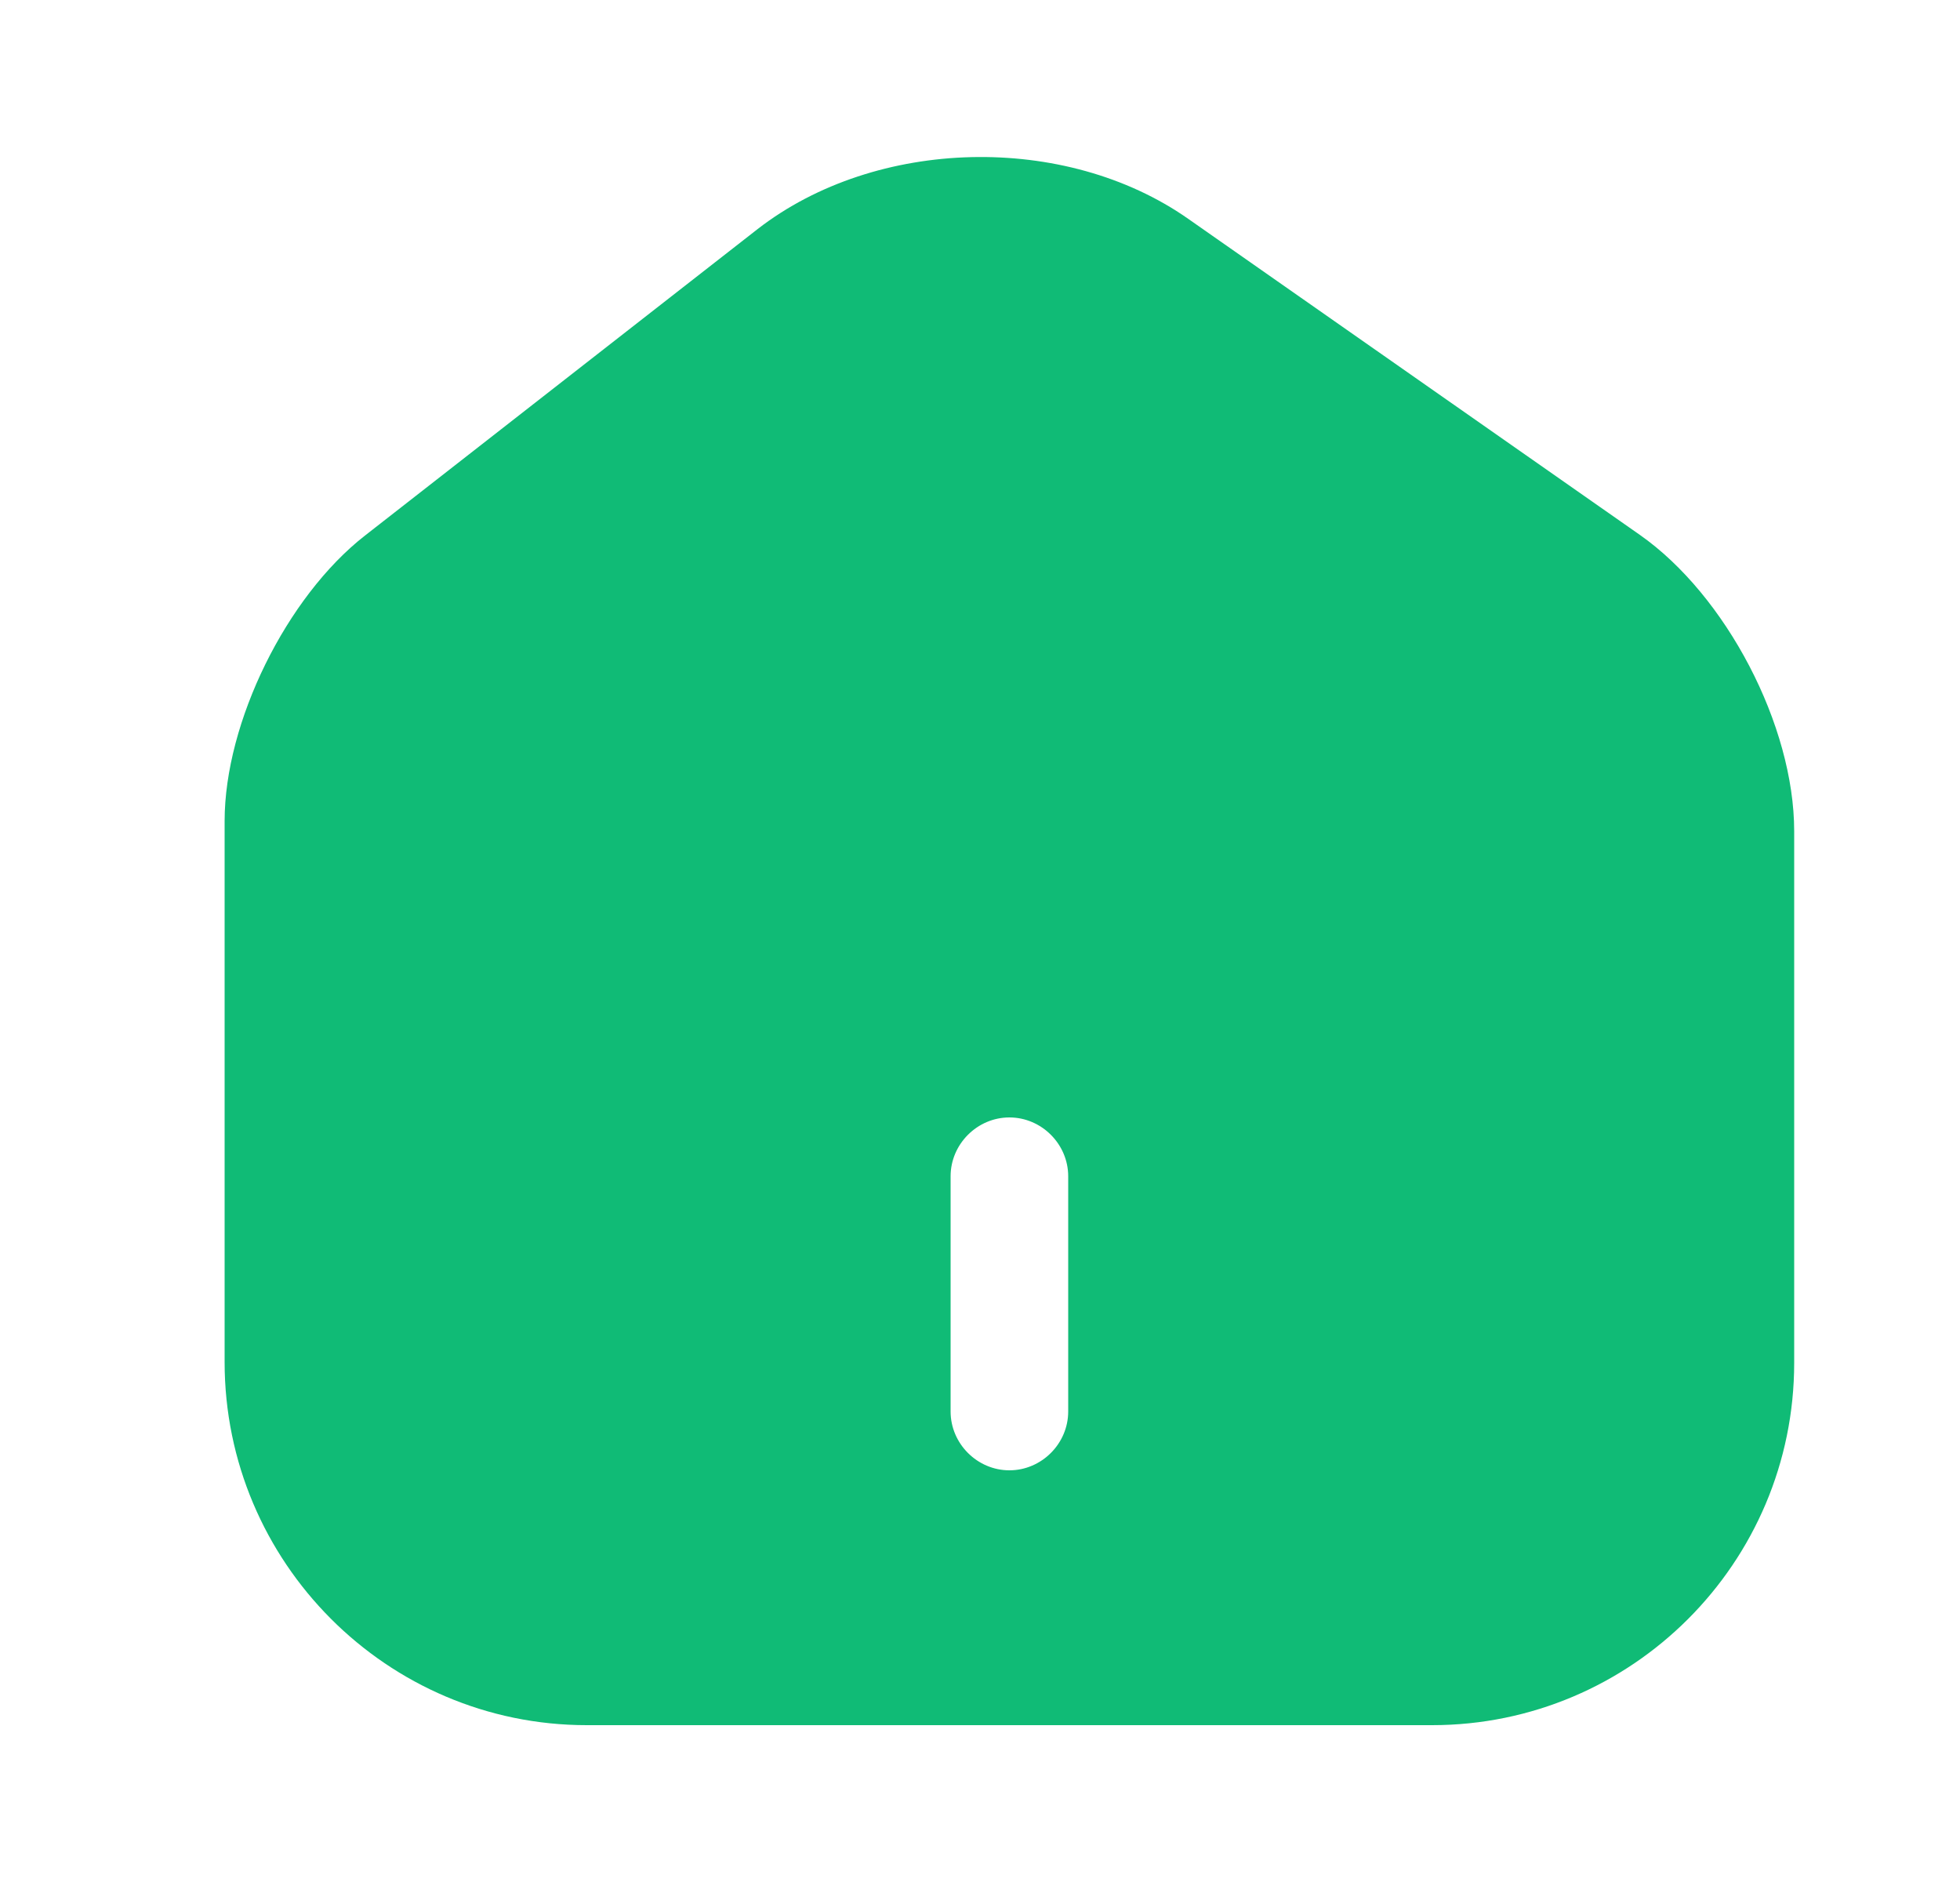
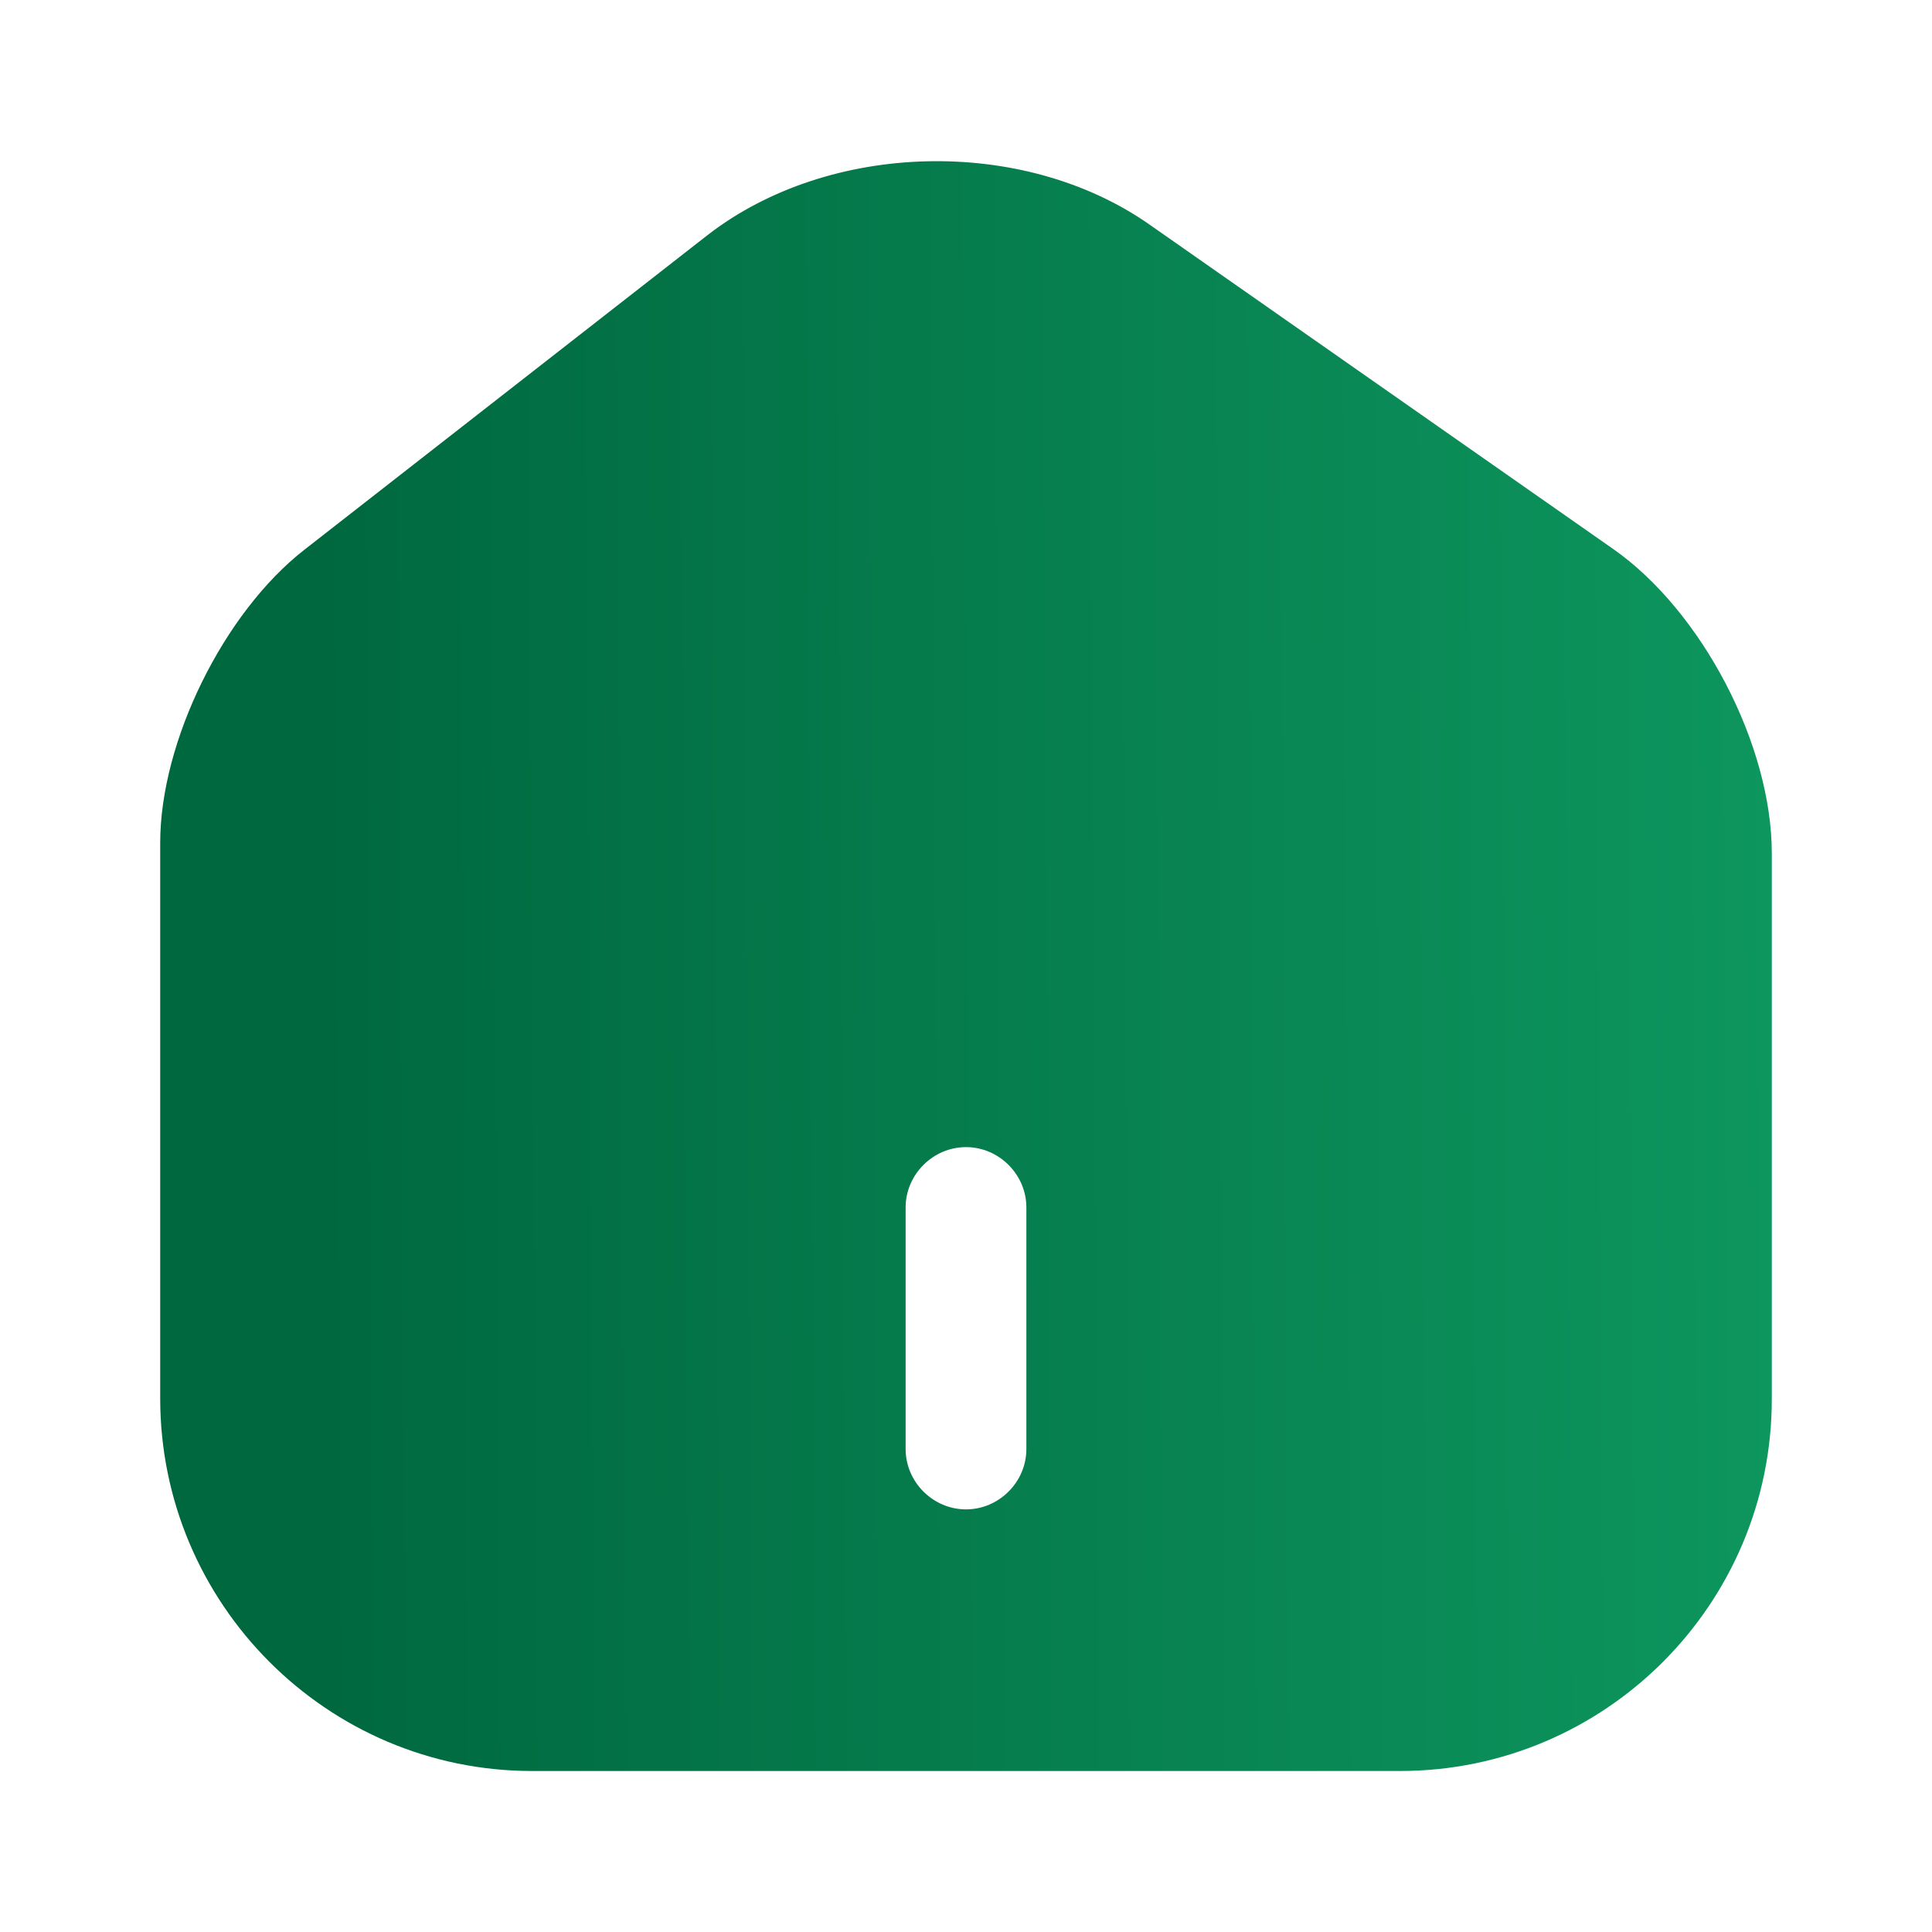
- <svg xmlns="http://www.w3.org/2000/svg" width="25" height="24" viewBox="0 0 25 24" fill="none">
-   <path d="M20.915 6.82L15.155 2.79C13.585 1.69 11.175 1.75 9.665 2.92L4.655 6.83C3.655 7.61 2.865 9.21 2.865 10.47V17.37C2.865 19.92 4.935 22 7.485 22H18.265C20.815 22 22.885 19.93 22.885 17.38V10.6C22.885 9.25 22.015 7.59 20.915 6.82ZM13.625 18C13.625 18.41 13.285 18.75 12.875 18.75C12.465 18.75 12.125 18.41 12.125 18V15C12.125 14.59 12.465 14.25 12.875 14.25C13.285 14.25 13.625 14.59 13.625 15V18Z" fill="#10BB76" />
+ <svg xmlns="http://www.w3.org/2000/svg" width="24" height="24" viewBox="0 0 24 24" fill="none">
+   <path d="M20.04 6.82L14.28 2.79C12.71 1.69 10.3 1.75 8.79 2.92L3.78 6.83C2.78 7.61 1.99 9.21 1.99 10.47V17.37C1.99 19.92 4.06 22 6.61 22H17.39C19.94 22 22.01 19.93 22.01 17.38V10.6C22.01 9.25 21.14 7.59 20.04 6.82ZM12.75 18C12.75 18.41 12.41 18.75 12 18.75C11.59 18.75 11.25 18.41 11.25 18V15C11.25 14.59 11.59 14.25 12 14.25C12.41 14.25 12.75 14.59 12.75 15V18Z" fill="url(#paint0_linear_40715_17585)" />
+   <defs>
+     <linearGradient id="paint0_linear_40715_17585" x1="22.01" y1="11.998" x2="1.991" y2="12.125" gradientUnits="userSpaceOnUse">
+       <stop stop-color="#0D965E" />
+       <stop offset="0.9" stop-color="#00683F" />
+     </linearGradient>
+   </defs>
</svg>
